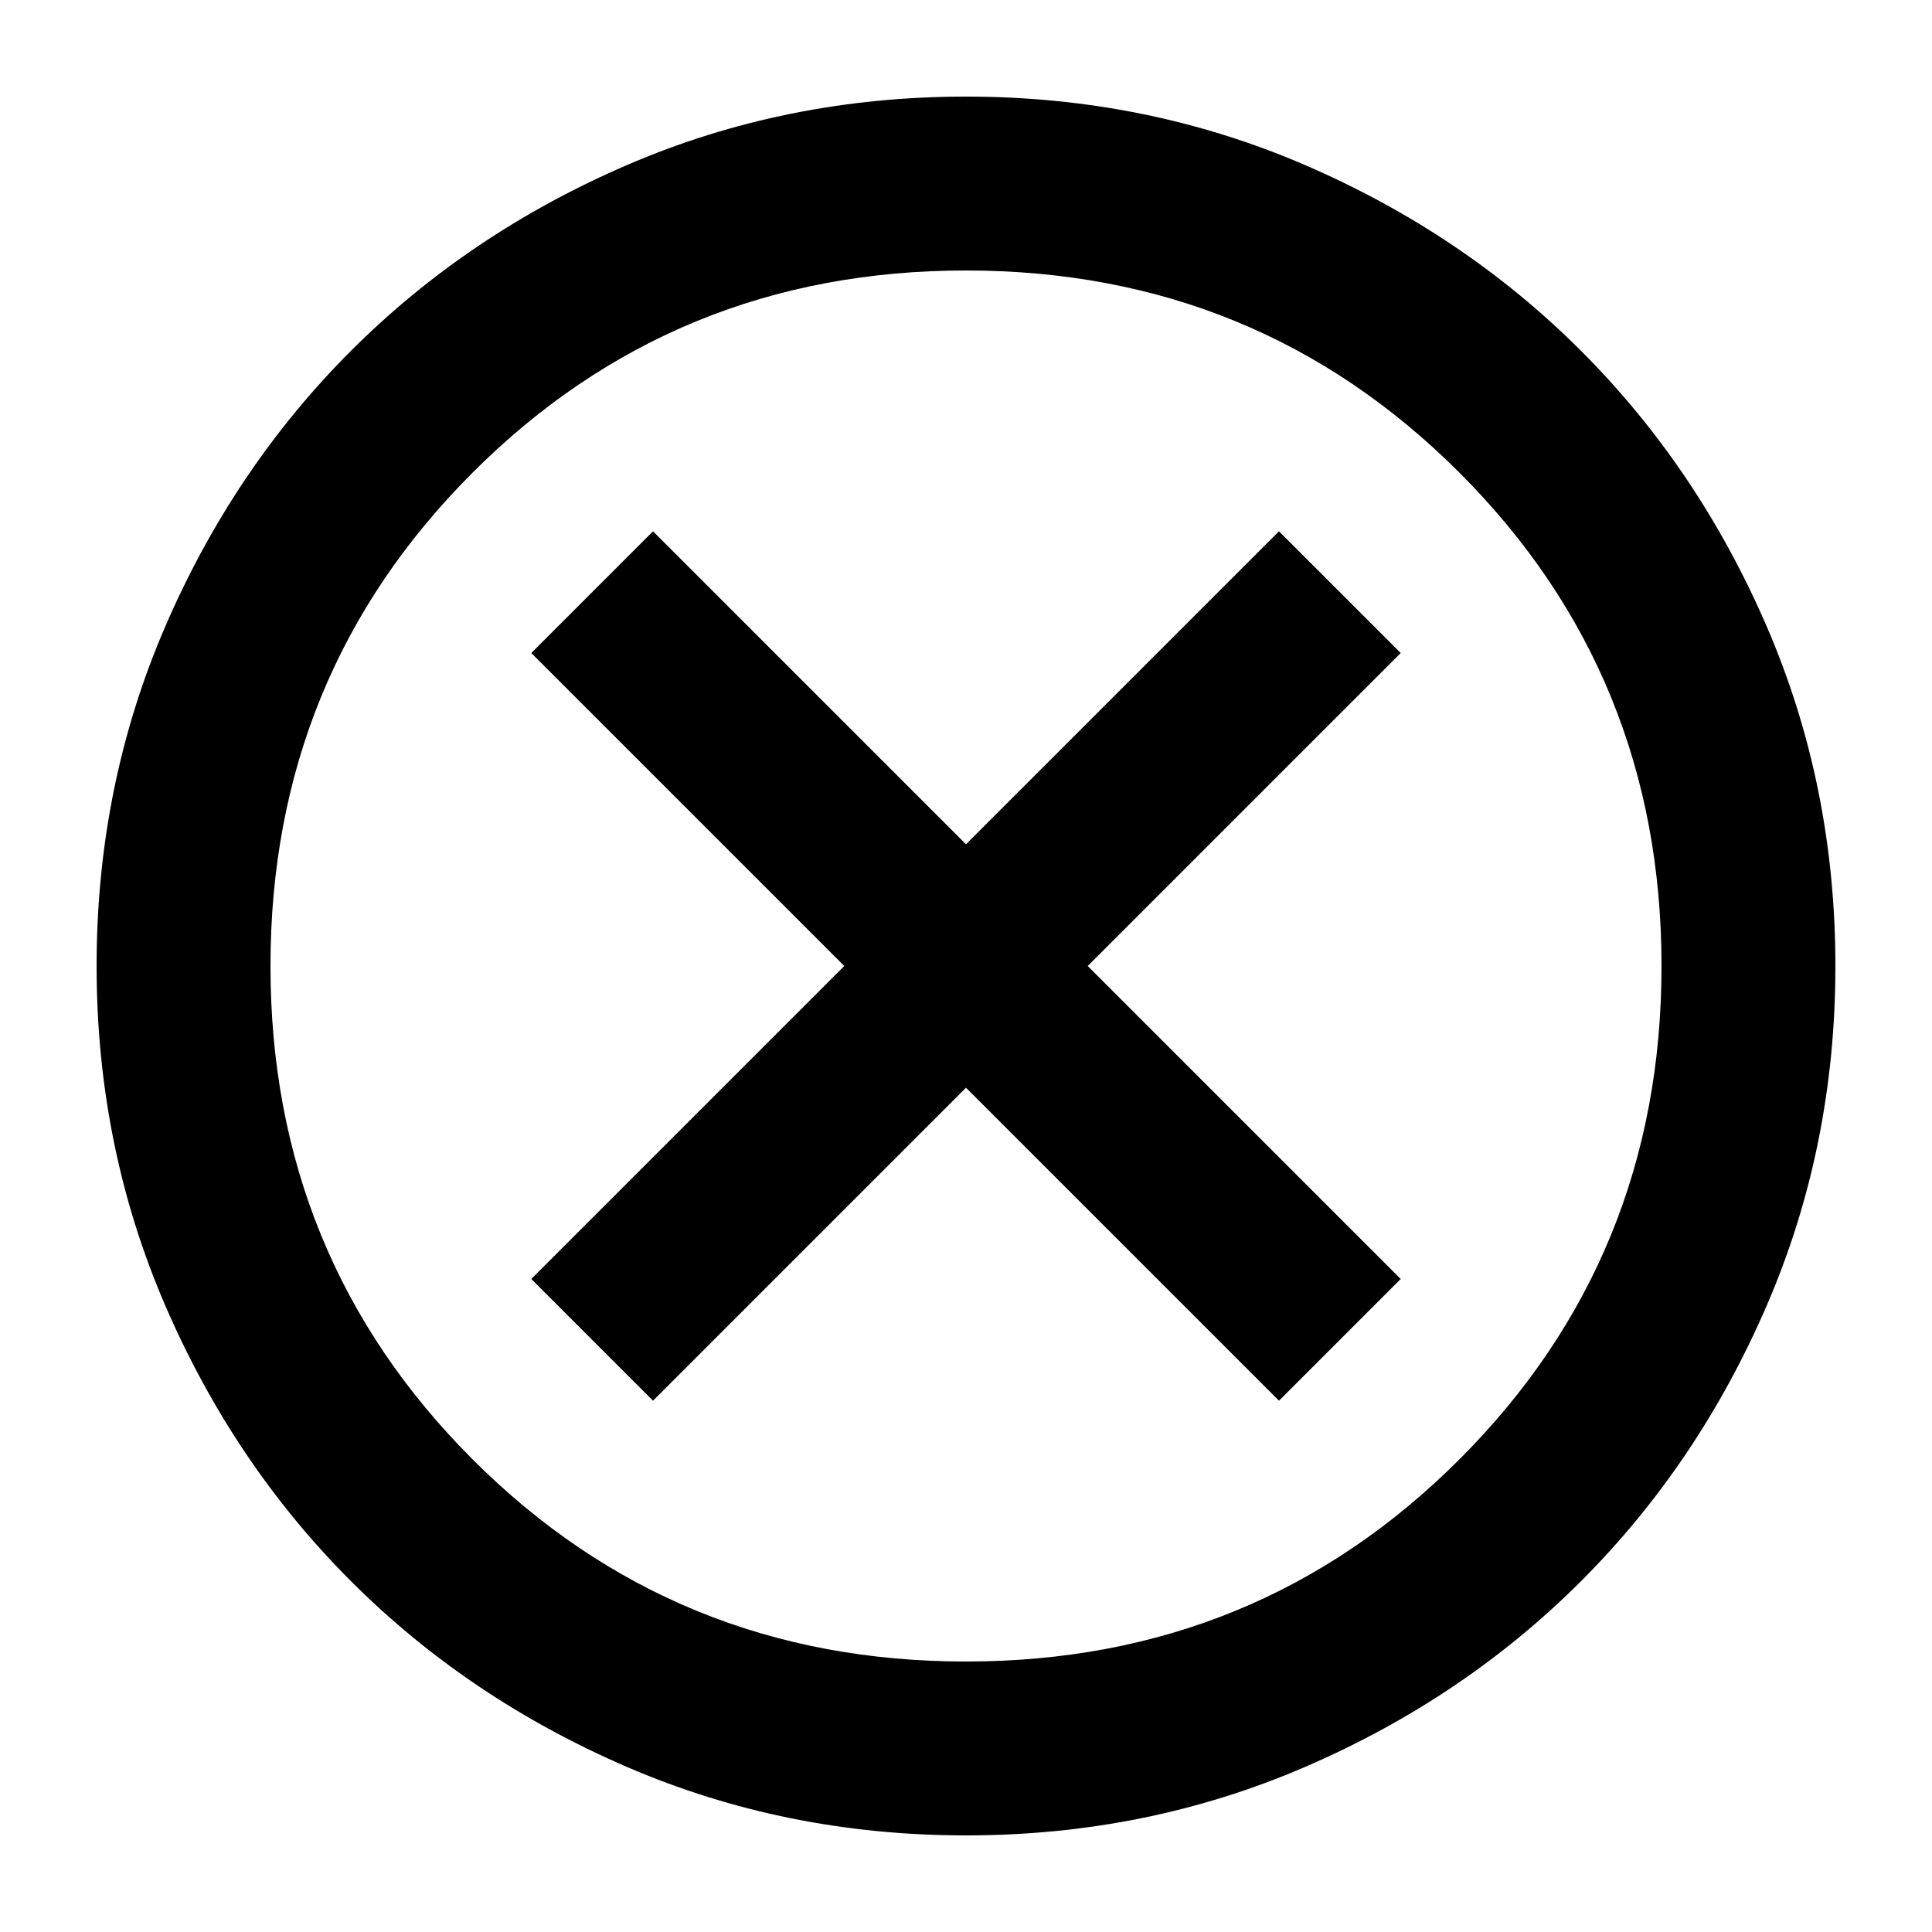
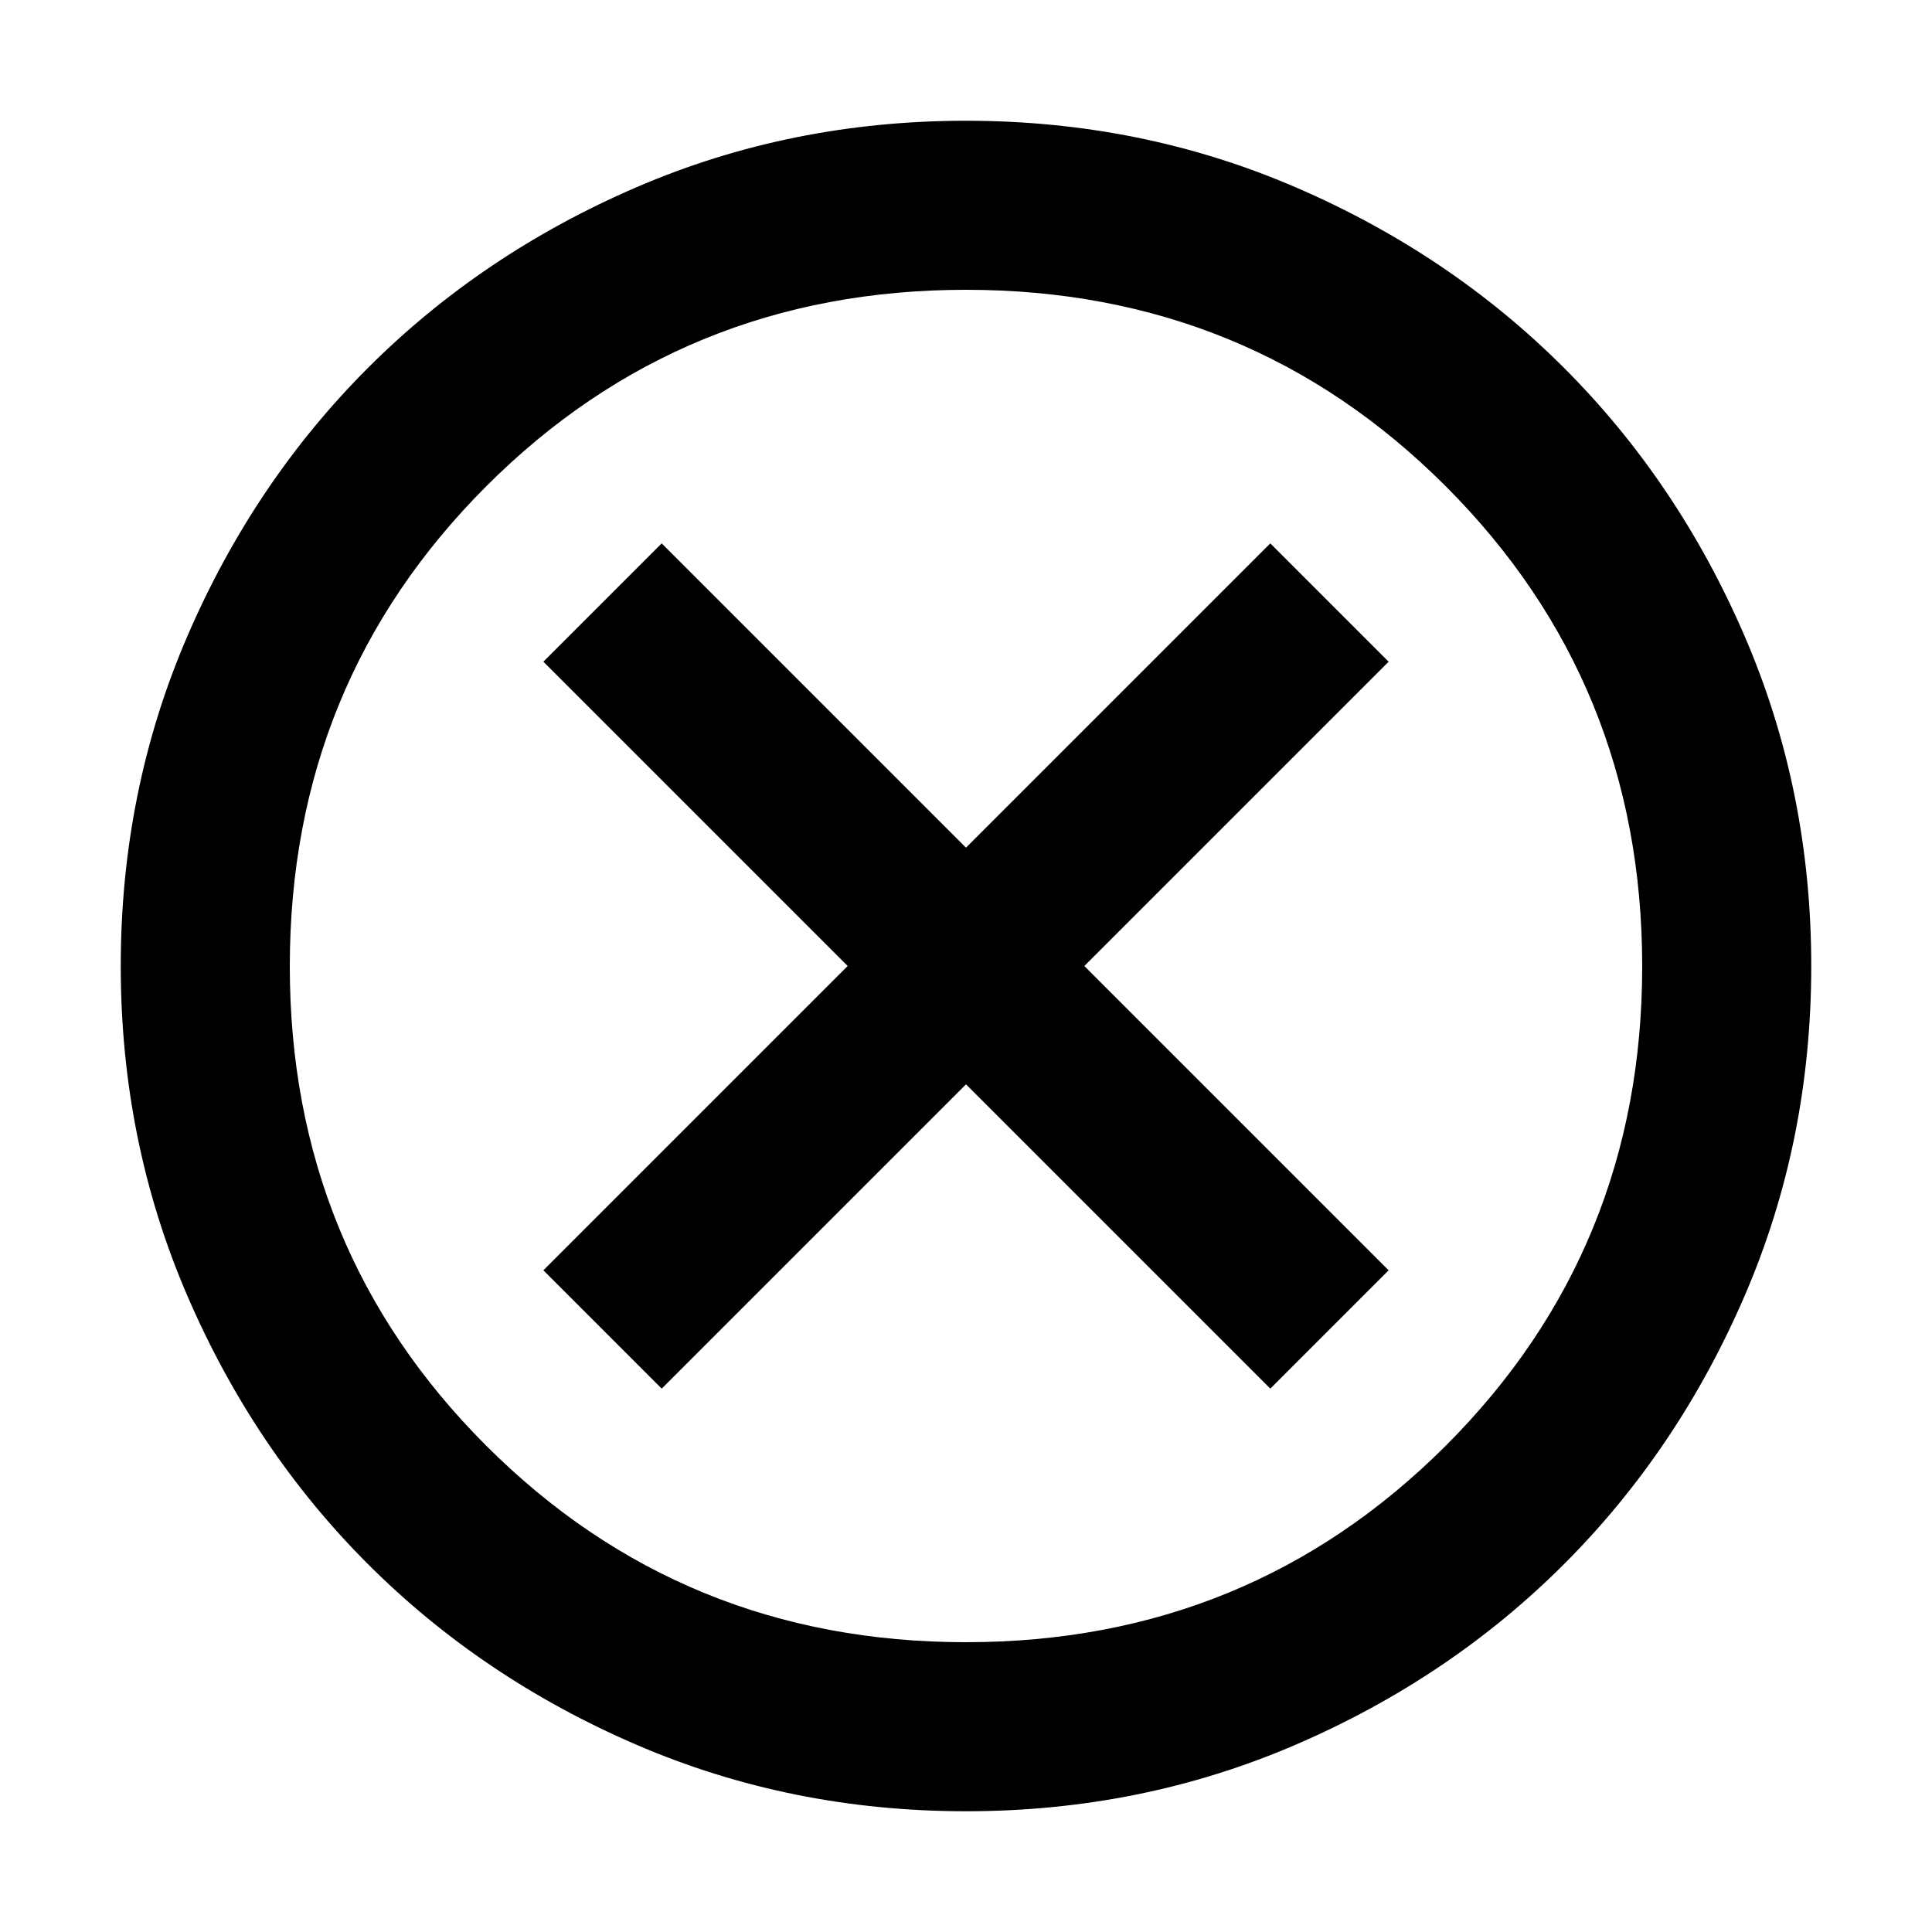
- <svg xmlns="http://www.w3.org/2000/svg" width="1e3mm" height="1e3mm" version="1.1" viewBox="0 0 1e3 1e3" xml:space="preserve">
-   <g transform="matrix(1.125,0,0,1.125,-40,1040)">
-     <path d="m336-280 144-144 144 144 56-56-144-144 144-144-56-56-144 144-144-144-56 56 144 144-144 144zm144 200q-83 0-156-31.5t-127-85.5-85.5-127-31.5-156 31.5-156 85.5-127 127-85.5 156-31.5 156 31.5 127 85.5 85.5 127 31.5 156-31.5 156-85.5 127-127 85.5-156 31.5zm0-80q134 0 227-93t93-227-93-227-227-93-227 93-93 227 93 227 227 93z" />
-   </g>
+ <svg xmlns="http://www.w3.org/2000/svg" width="16mm" height="16mm" version="1.1" viewBox="0 0 16 16" xml:space="preserve">
+   <path d="m5.48 11.5 2.52-2.52 2.52 2.52 0.98-0.98-2.52-2.52 2.52-2.52-0.98-0.98-2.52 2.52-2.52-2.52-0.98 0.98 2.52 2.52-2.52 2.52zm2.52 3.5q-1.452 0-2.73-0.551t-2.223-1.496-1.496-2.223-0.551-2.73 0.551-2.73 1.496-2.223 2.223-1.496 2.73-0.551 2.73 0.551 2.223 1.496 1.496 2.223 0.551 2.73-0.551 2.73-1.496 2.223-2.223 1.496-2.73 0.551zm0-1.4q2.345 0 3.973-1.627t1.627-3.973-1.627-3.973-3.973-1.627-3.973 1.627-1.627 3.973 1.627 3.973 3.973 1.627z" />
</svg>
